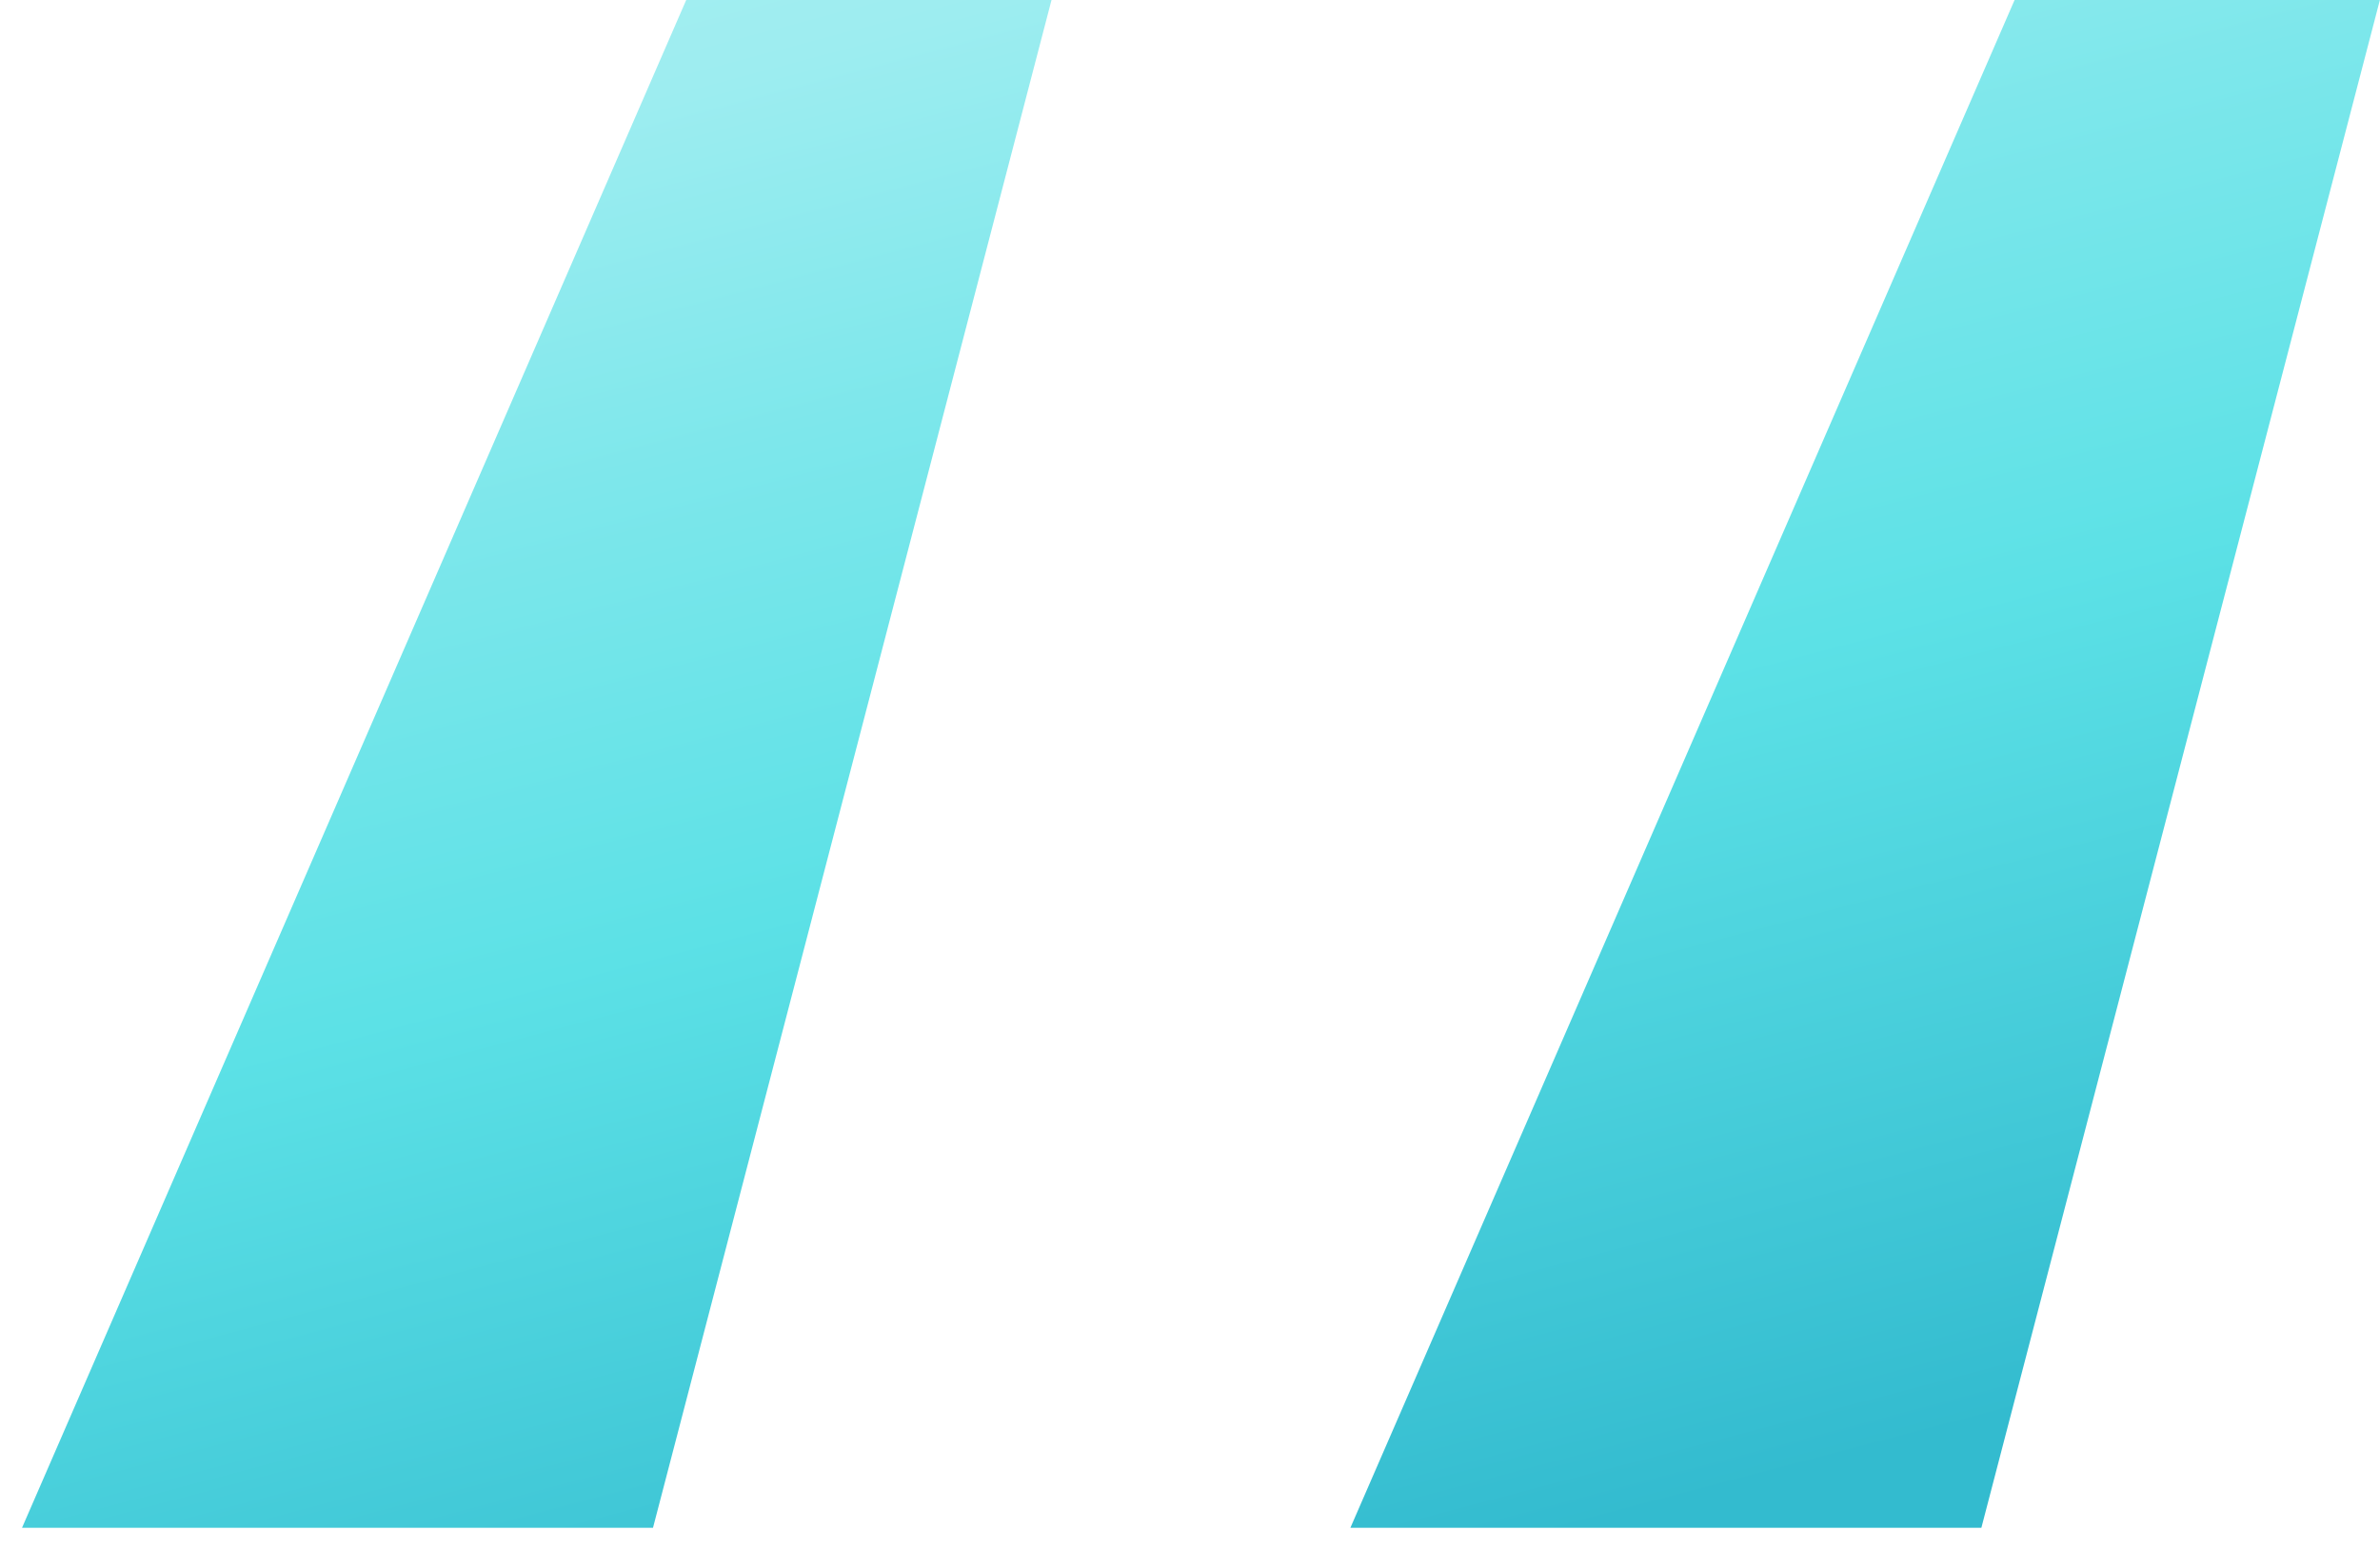
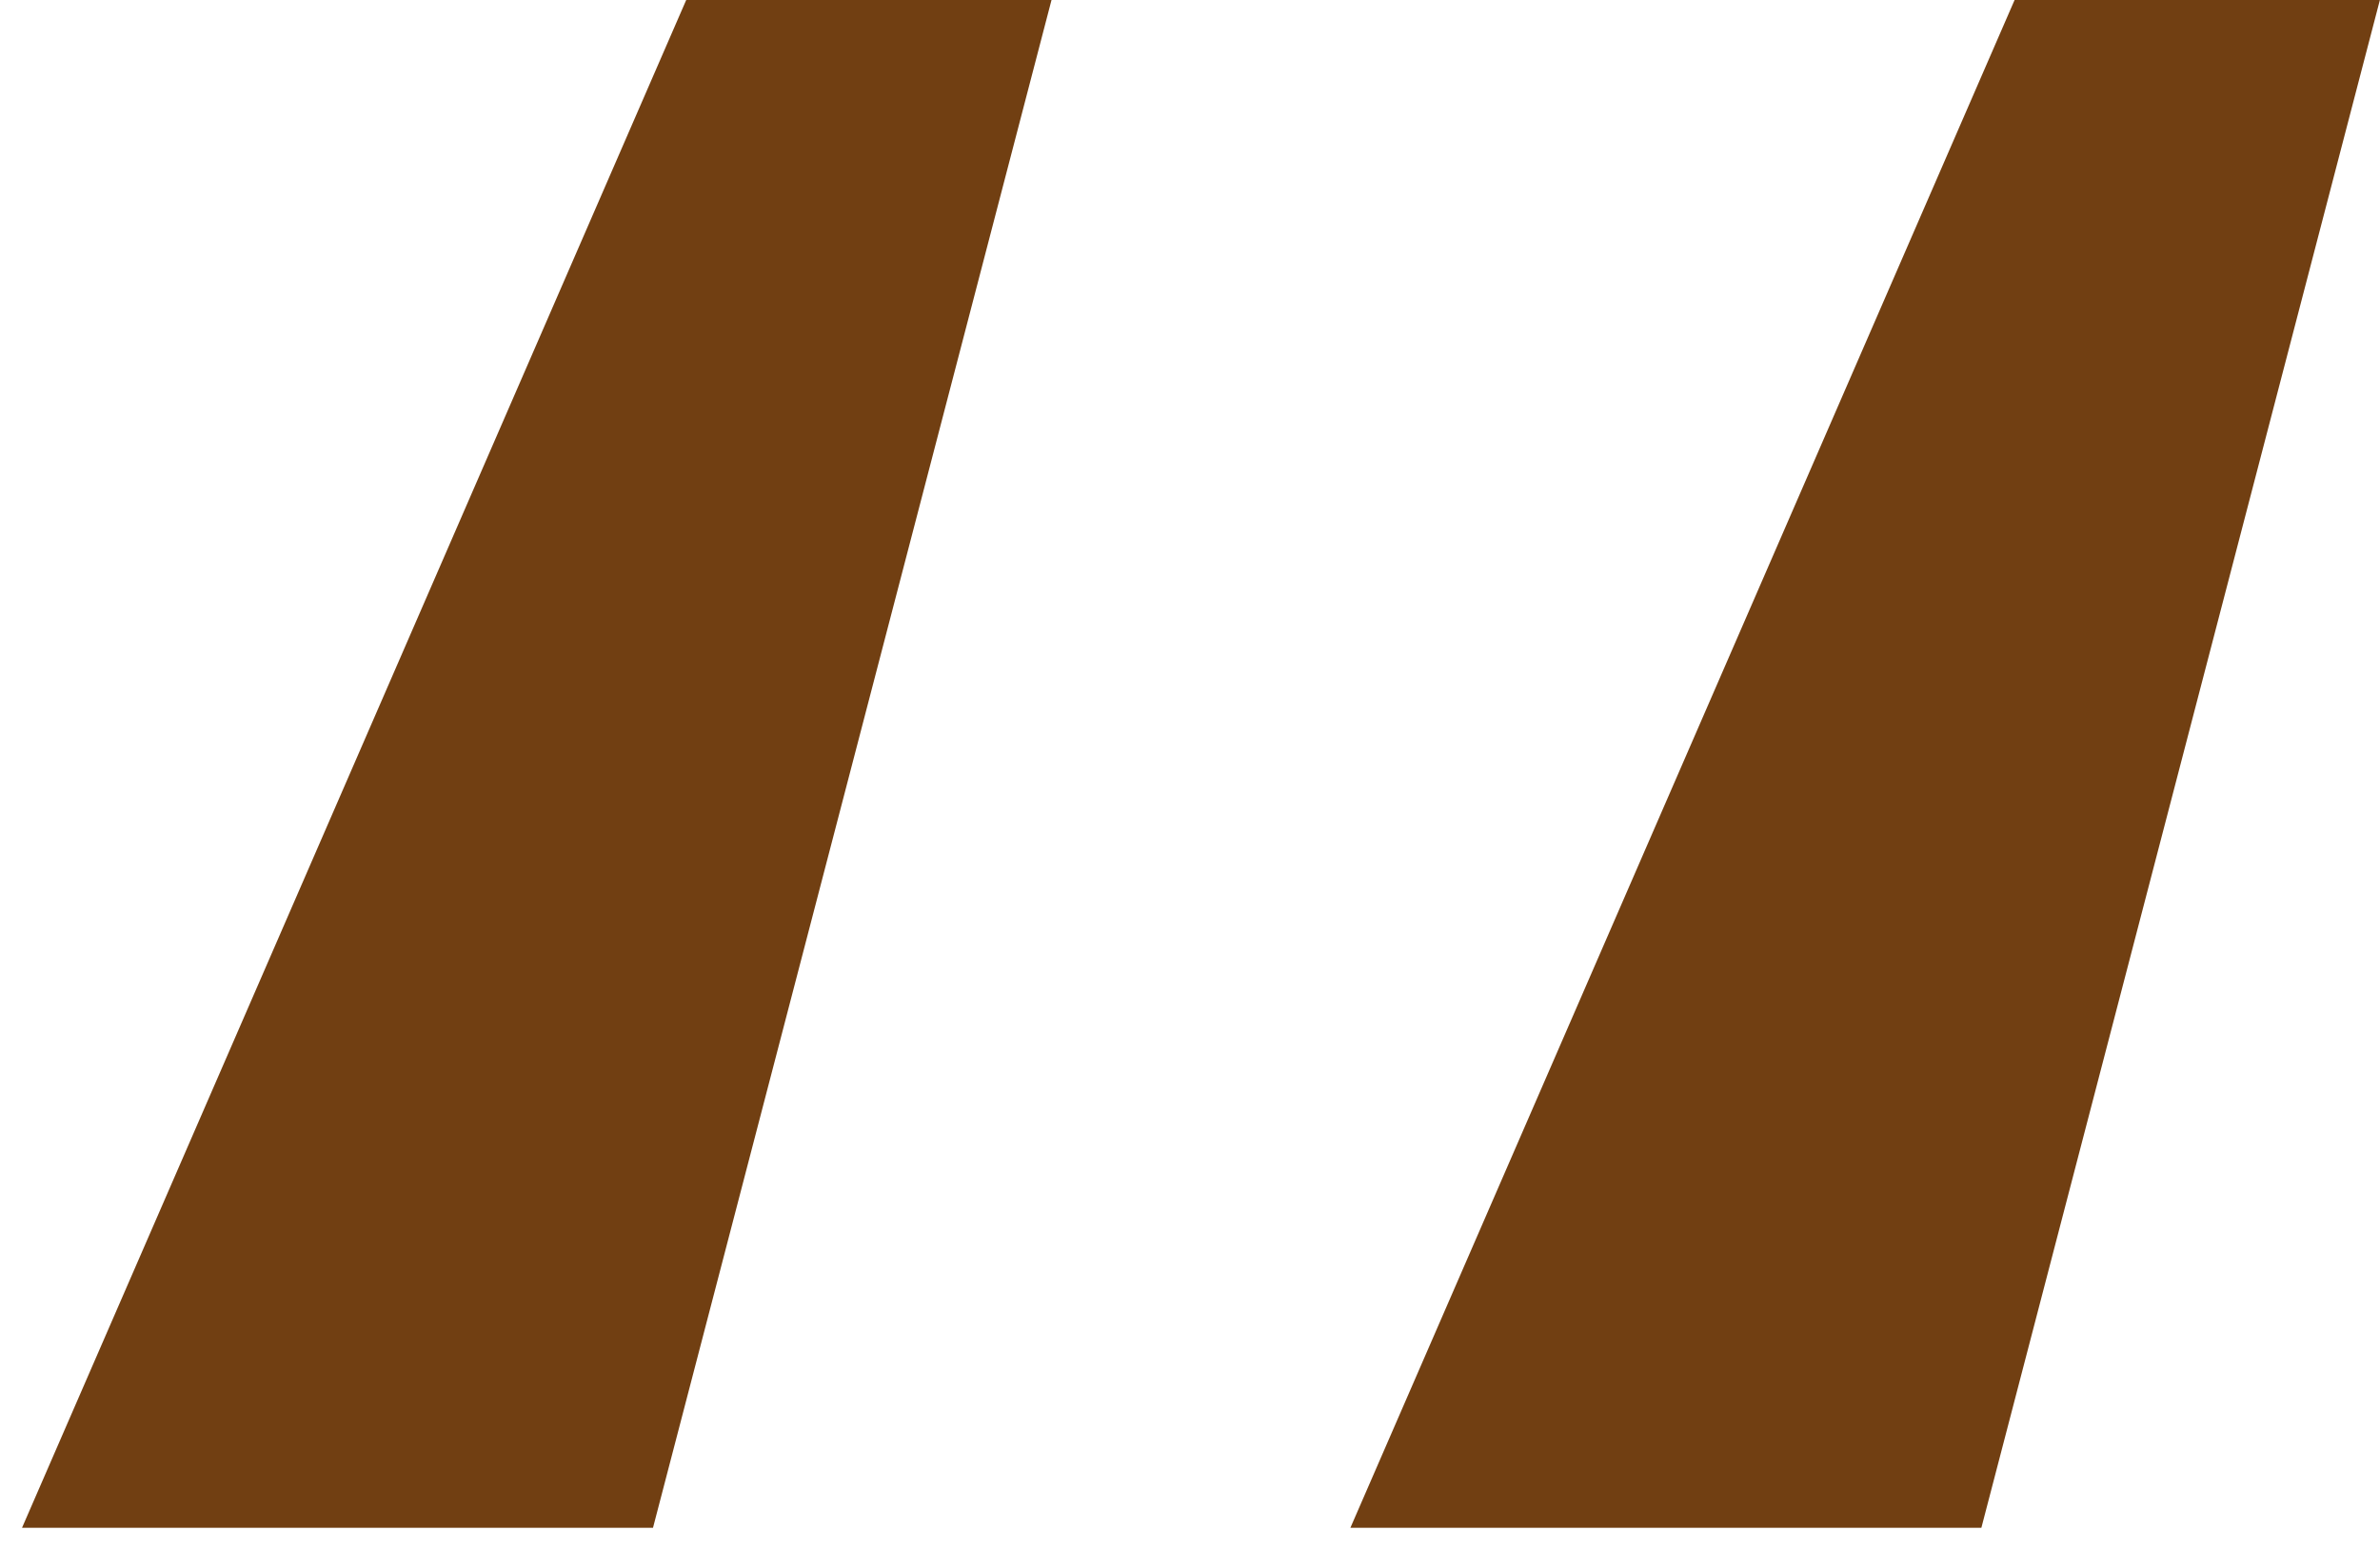
<svg xmlns="http://www.w3.org/2000/svg" width="43" height="28" viewBox="0 0 43 28" fill="none">
  <path d="M11.798 27.6L18.998 0H12.398L0.398 27.6H11.798ZM35.798 27.6L42.998 0H36.398L24.398 27.6H35.798Z" fill="url(#paint0_linear_310_509)" />
  <defs>
    <linearGradient id="paint0_linear_310_509" x1="28.861" y1="-24.797" x2="41.794" y2="24.147" gradientUnits="userSpaceOnUse">
-       <stop offset="0.009" stop-color="#DEF9FA" />
-       <stop offset="0.172" stop-color="#BEF3F5" />
-       <stop offset="0.42" stop-color="#9DEDF0" />
-       <stop offset="0.551" stop-color="#7DE7EB" />
-       <stop offset="0.715" stop-color="#5CE1E6" />
-       <stop offset="1" stop-color="#33BBCF" />
+       <stop offset="0.009" stop-color="#713f12" />
+       <stop offset="0.172" stop-color="#713f12" />
+       <stop offset="0.42" stop-color="#713f12" />
+       <stop offset="0.551" stop-color="#713f12" />
+       <stop offset="0.715" stop-color="#713f12" />
+       <stop offset="1" stop-color="#713f12" />
    </linearGradient>
  </defs>
</svg>
